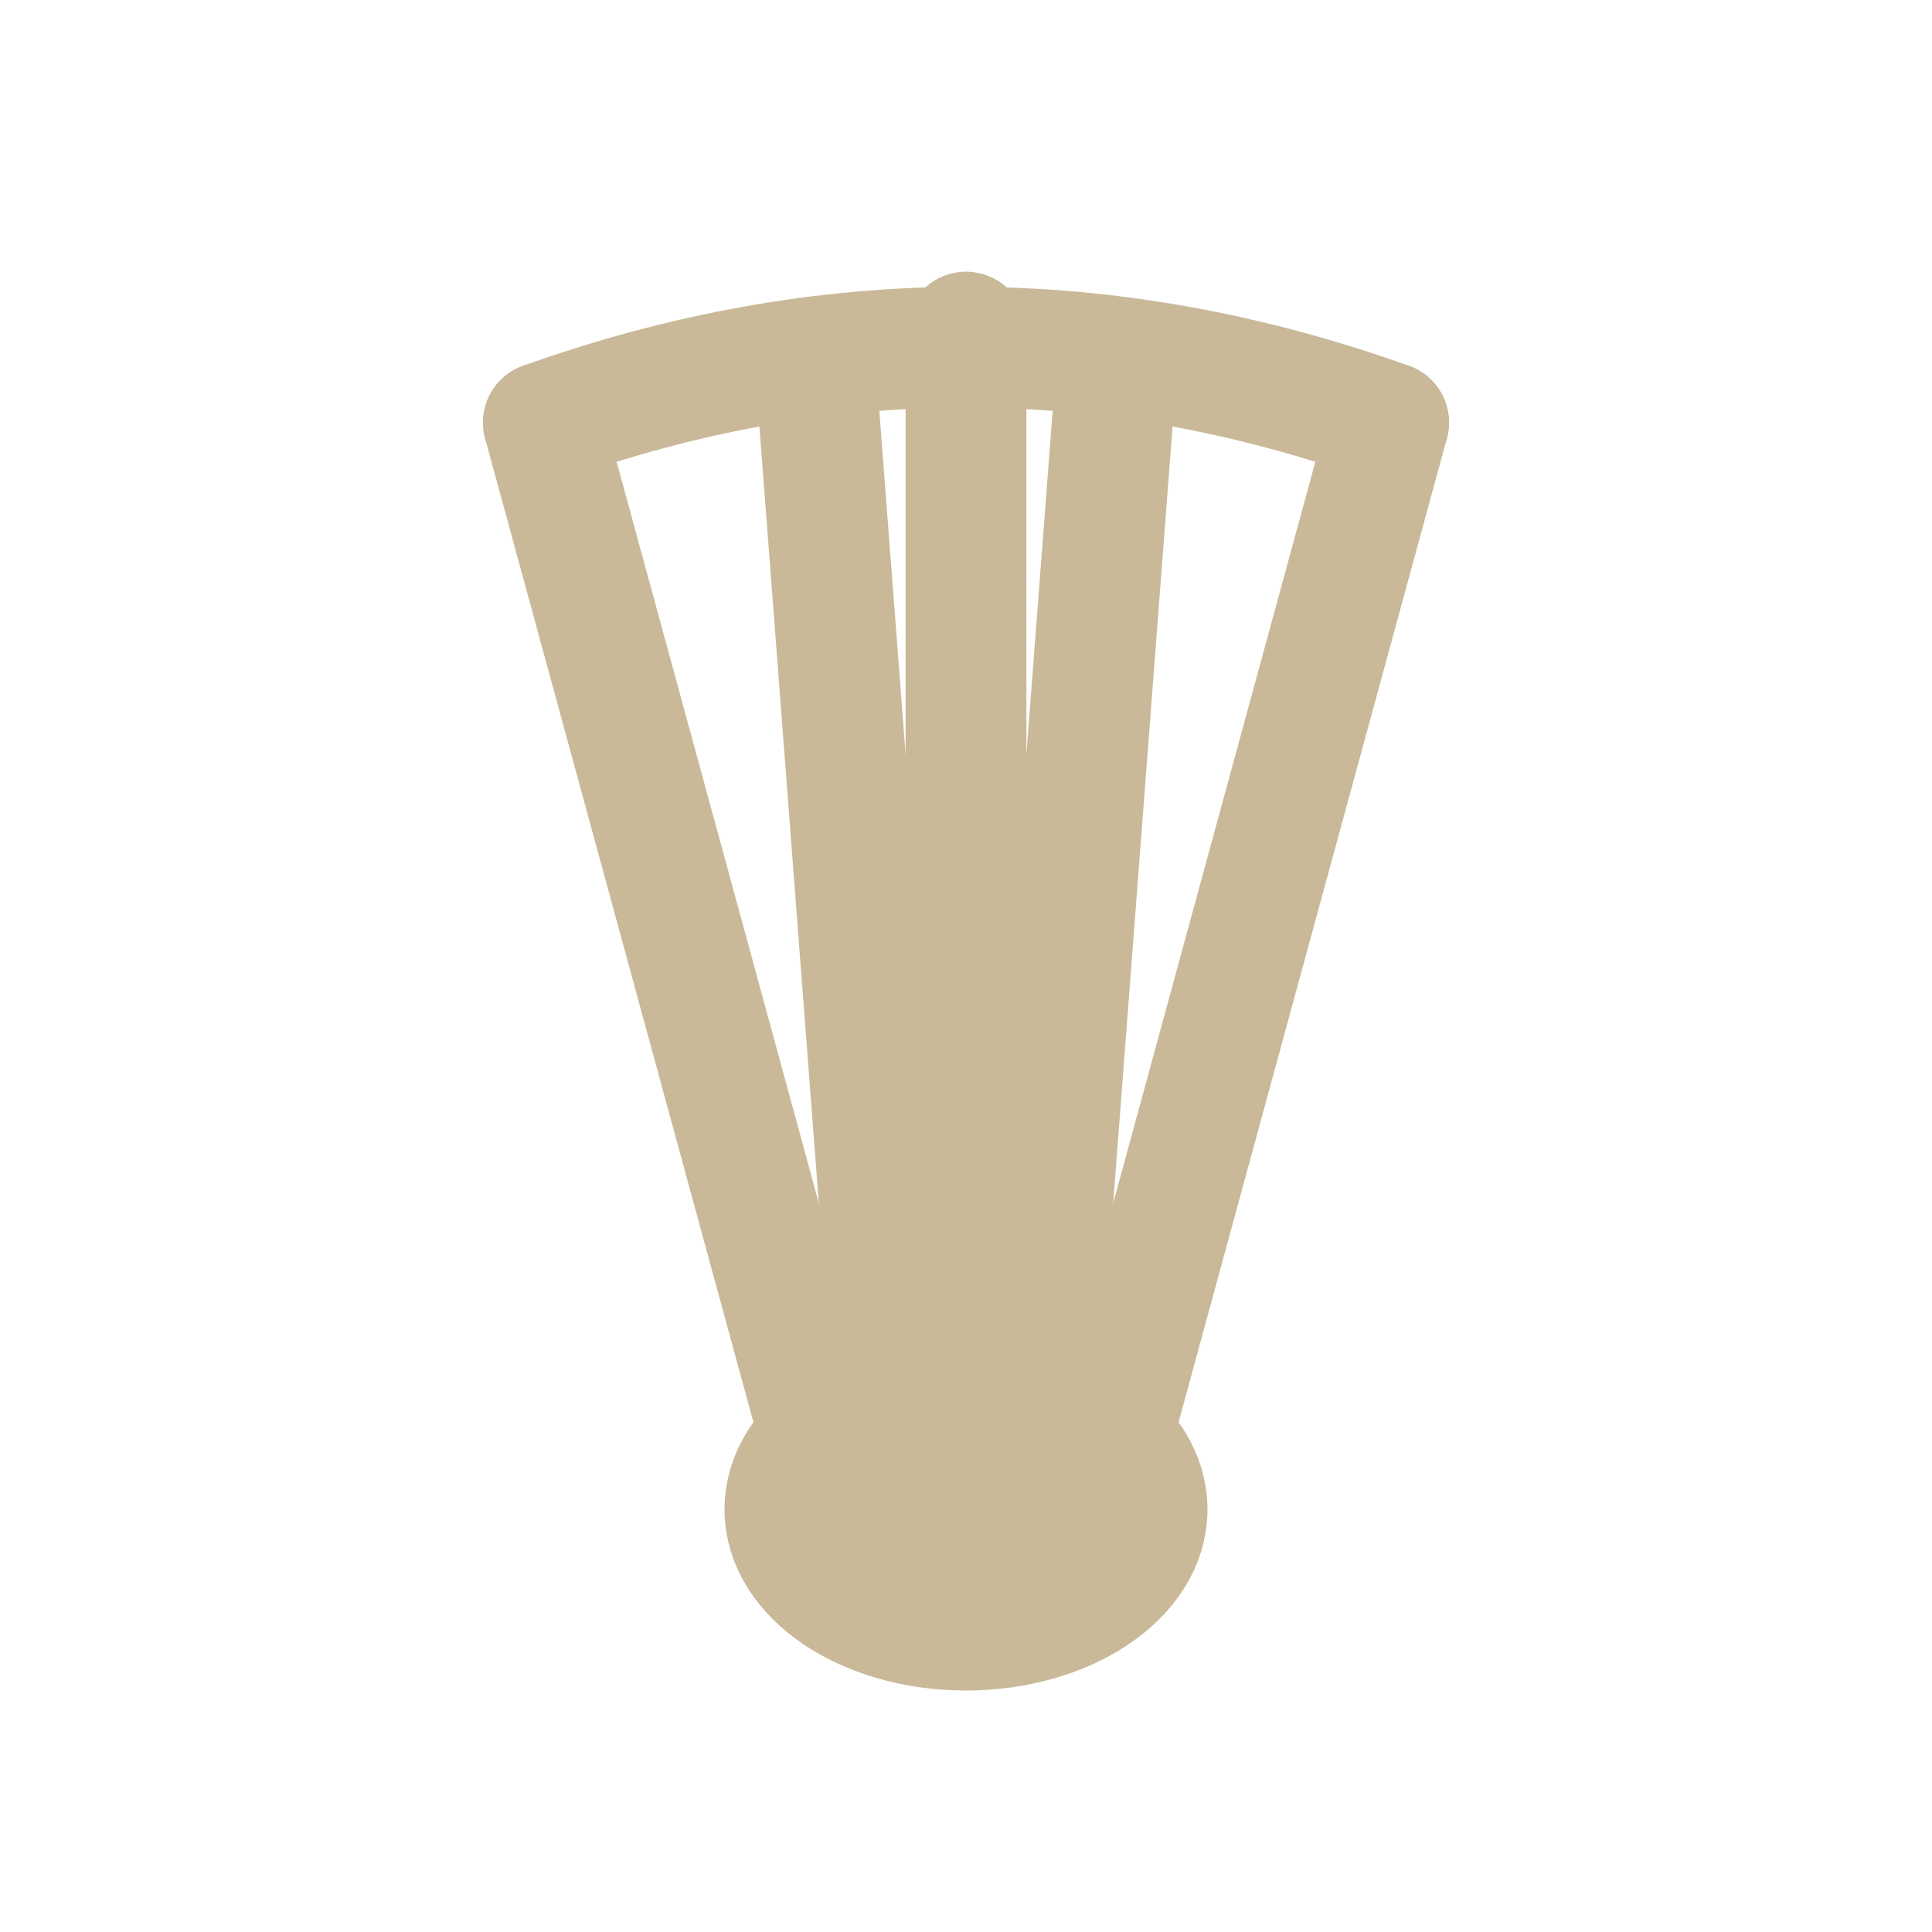
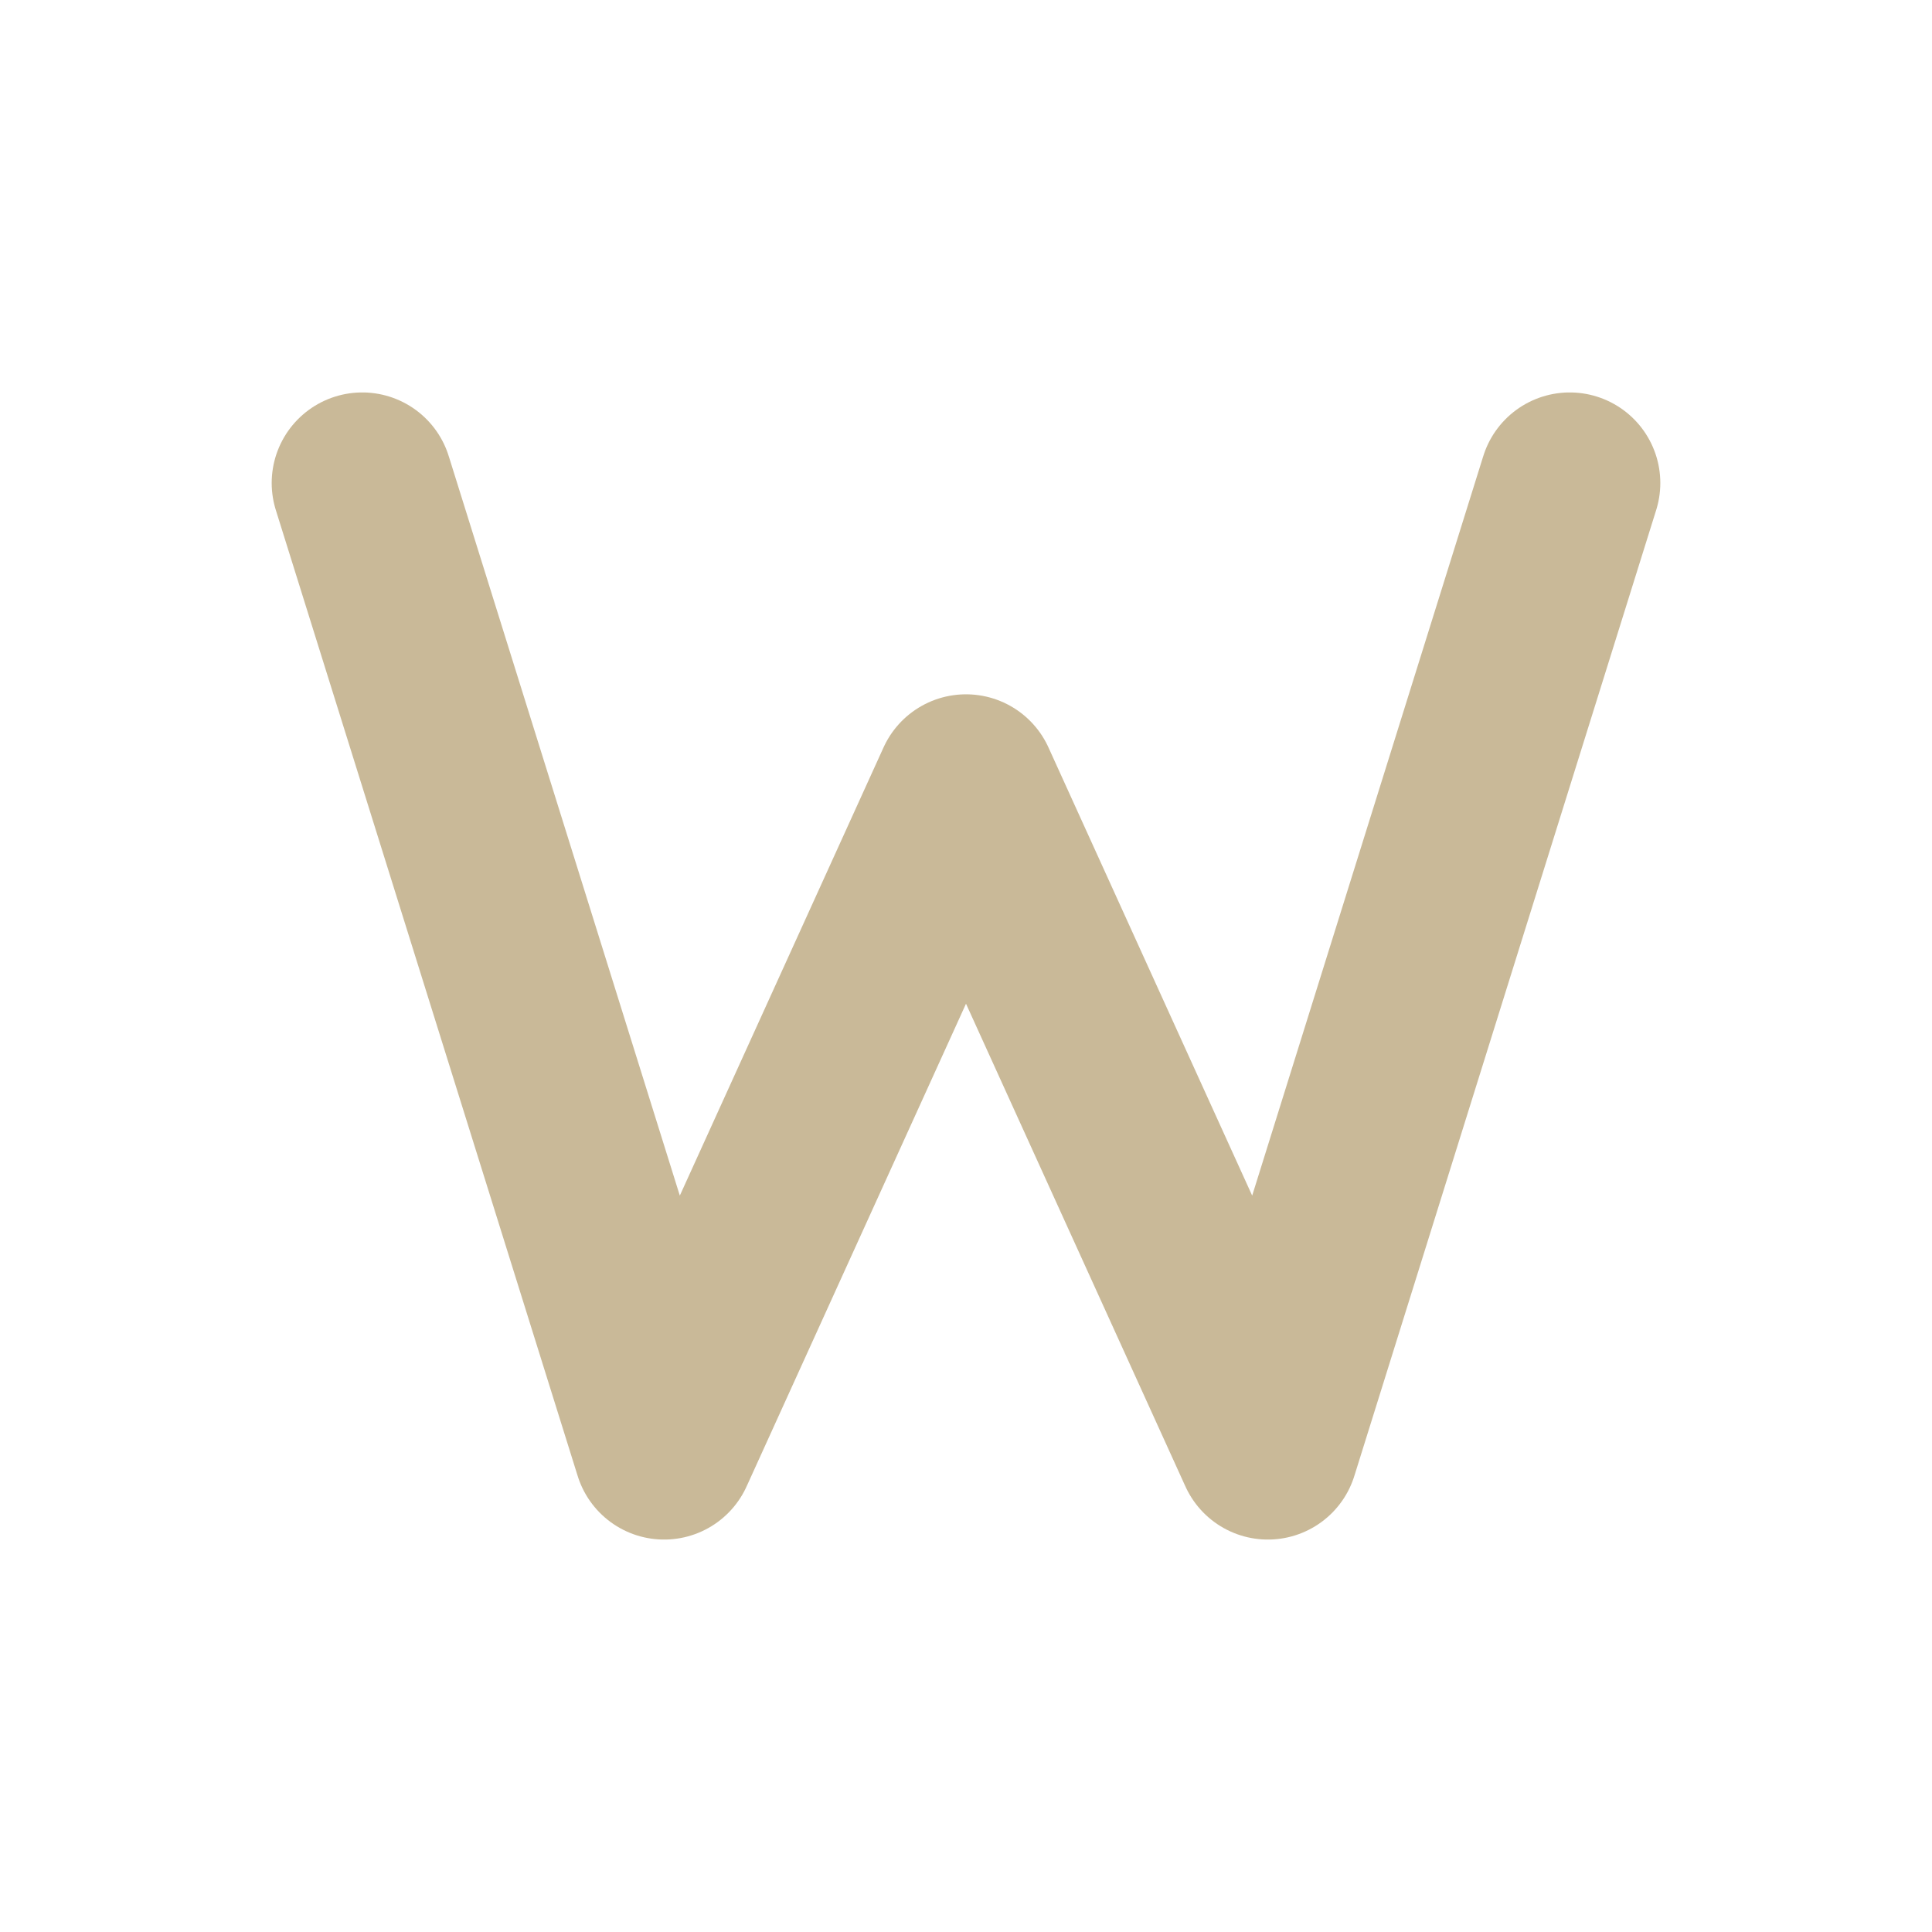
- <svg xmlns="http://www.w3.org/2000/svg" viewBox="0 0 32 32" fill="none" stroke="#C9B998" stroke-width="2" stroke-linecap="round" stroke-linejoin="round" aria-hidden="true">
-   <ellipse cx="16" cy="25" rx="3" ry="2" fill="#C9B998" />
-   <line x1="13.5" y1="23.5" x2="9" y2="7" />
-   <line x1="14.8" y1="23" x2="13.5" y2="6" />
-   <line x1="16" y1="23" x2="16" y2="5.5" />
-   <line x1="17.2" y1="23" x2="18.5" y2="6" />
-   <line x1="18.5" y1="23.5" x2="23" y2="7" />
-   <path d="M9 7 Q 16 4.5 23 7" />
+ <svg xmlns="http://www.w3.org/2000/svg" viewBox="0 0 32 32" fill="none" stroke="#C9B998" stroke-width="3" stroke-linecap="round" stroke-linejoin="round" aria-hidden="true">
+   <polyline points="6,8 11,24 16,13 21,24 26,8" />
</svg>
